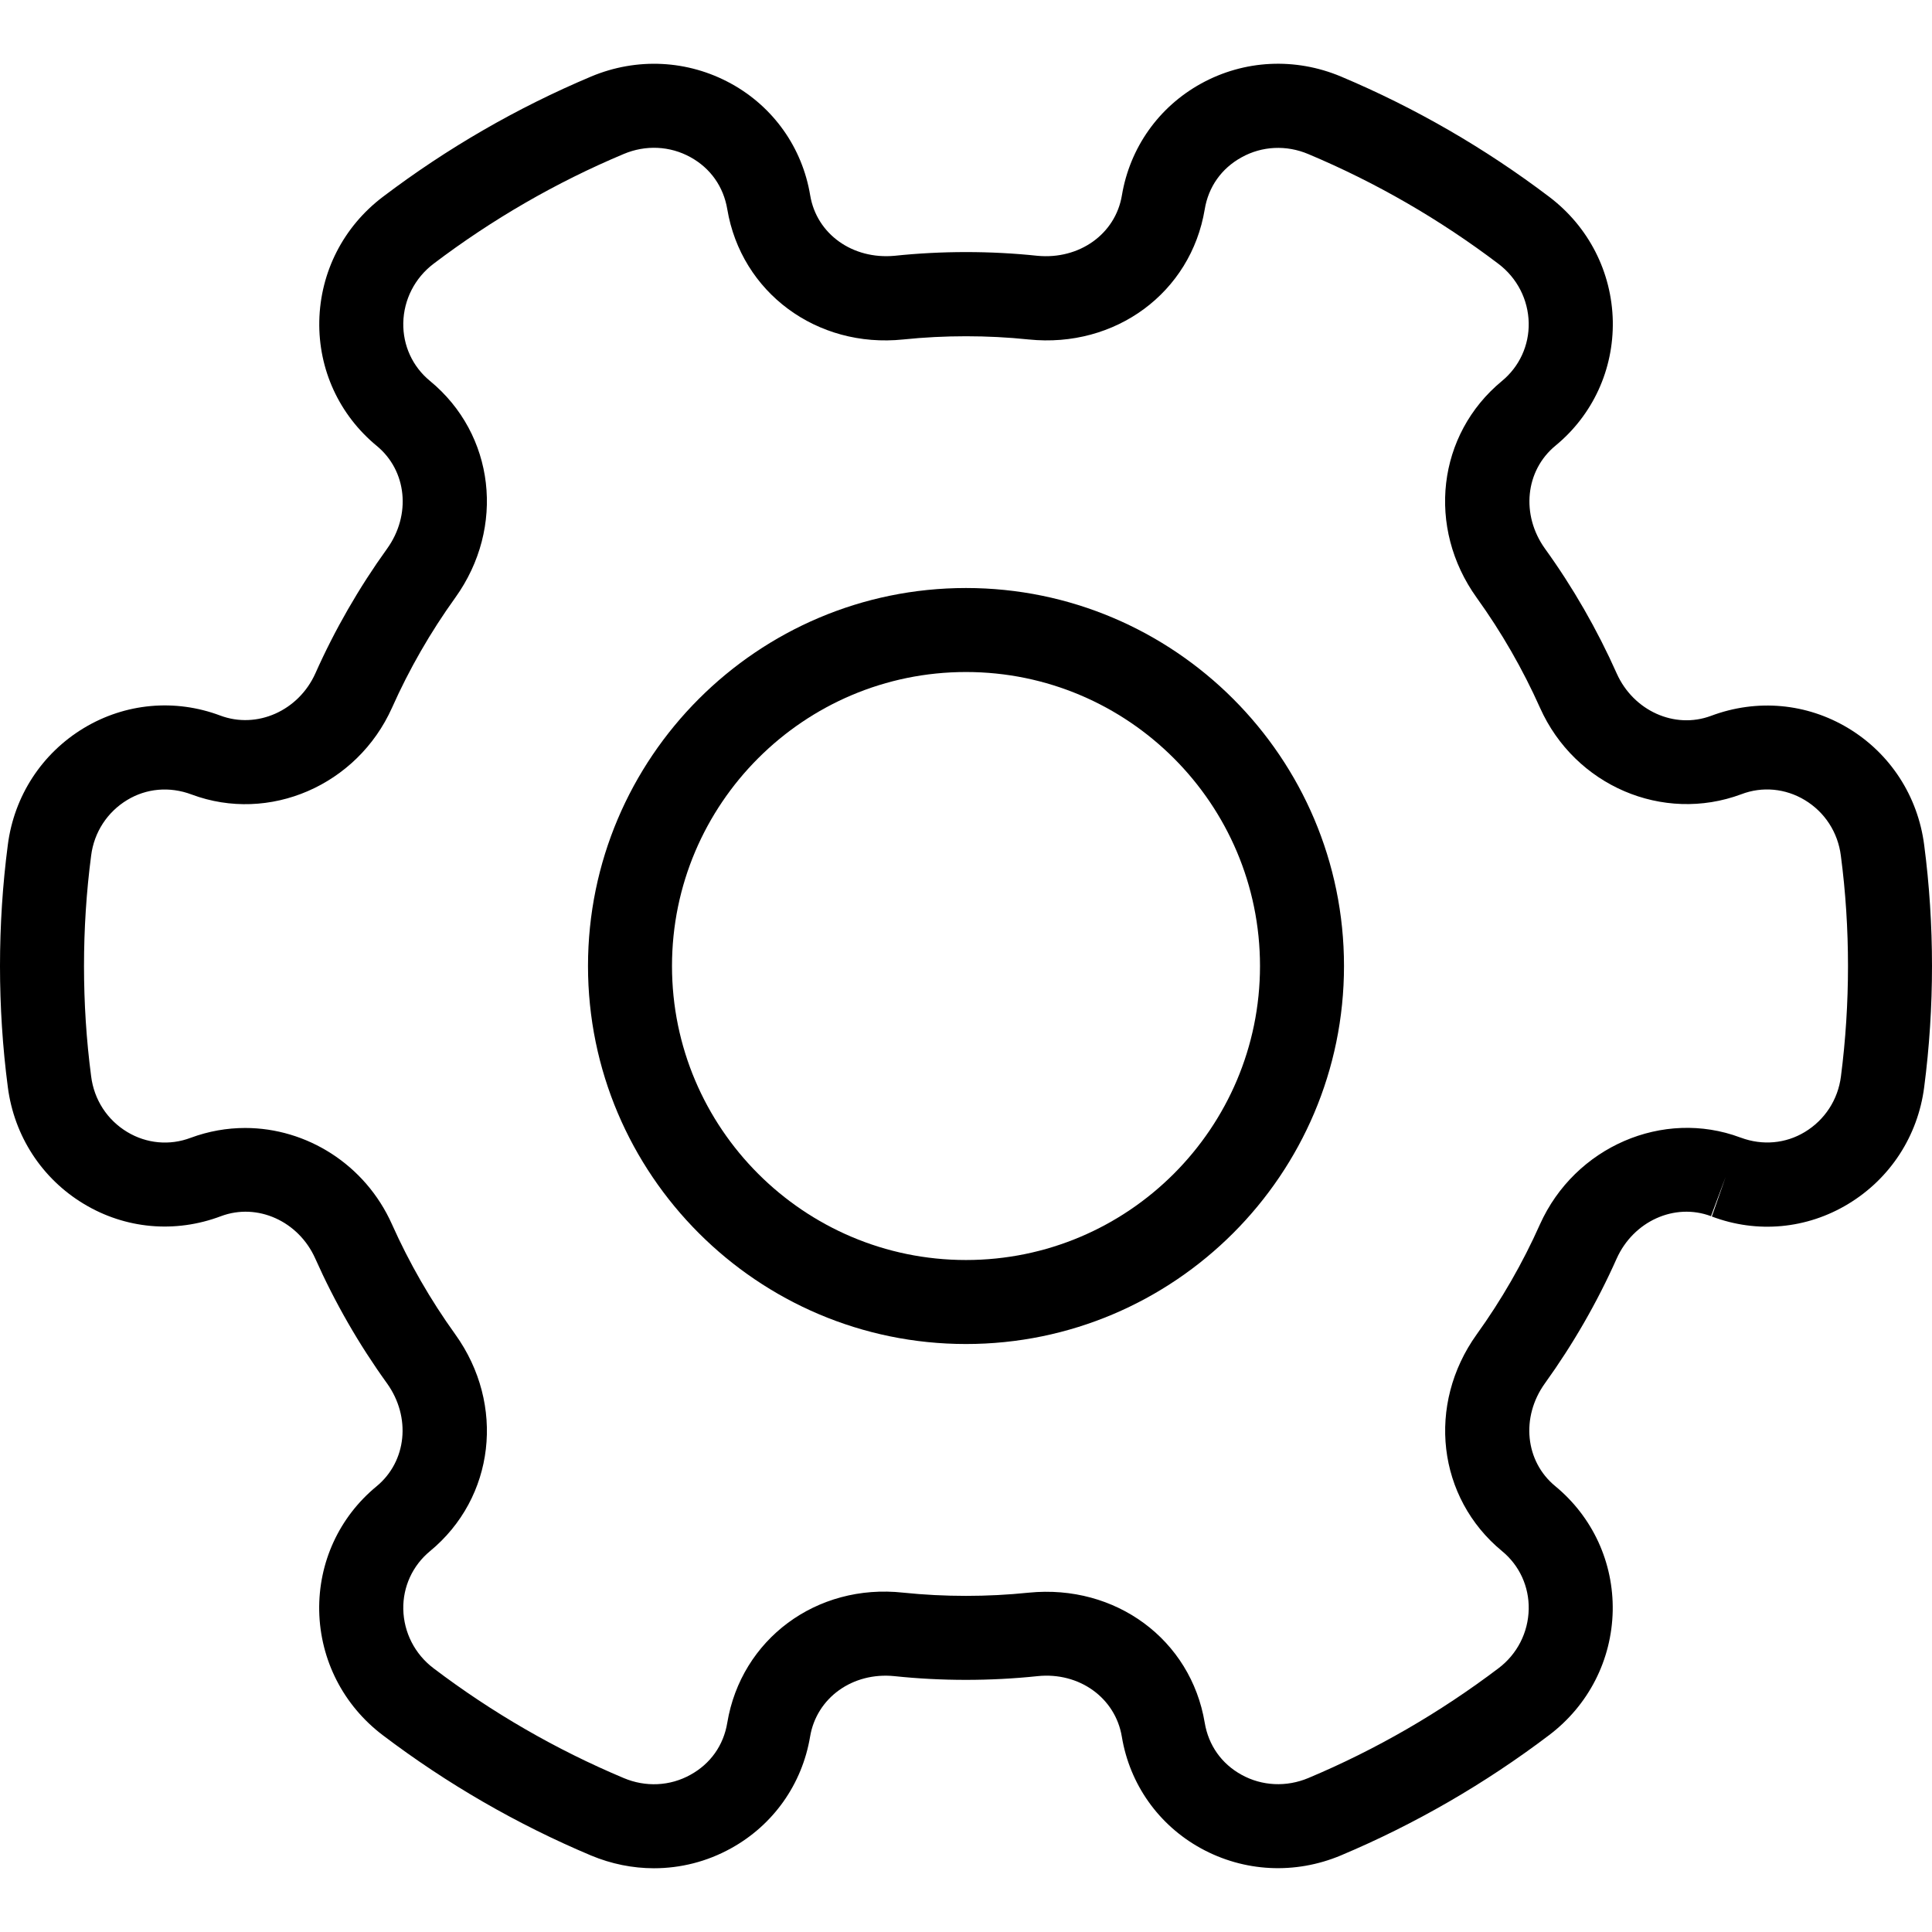
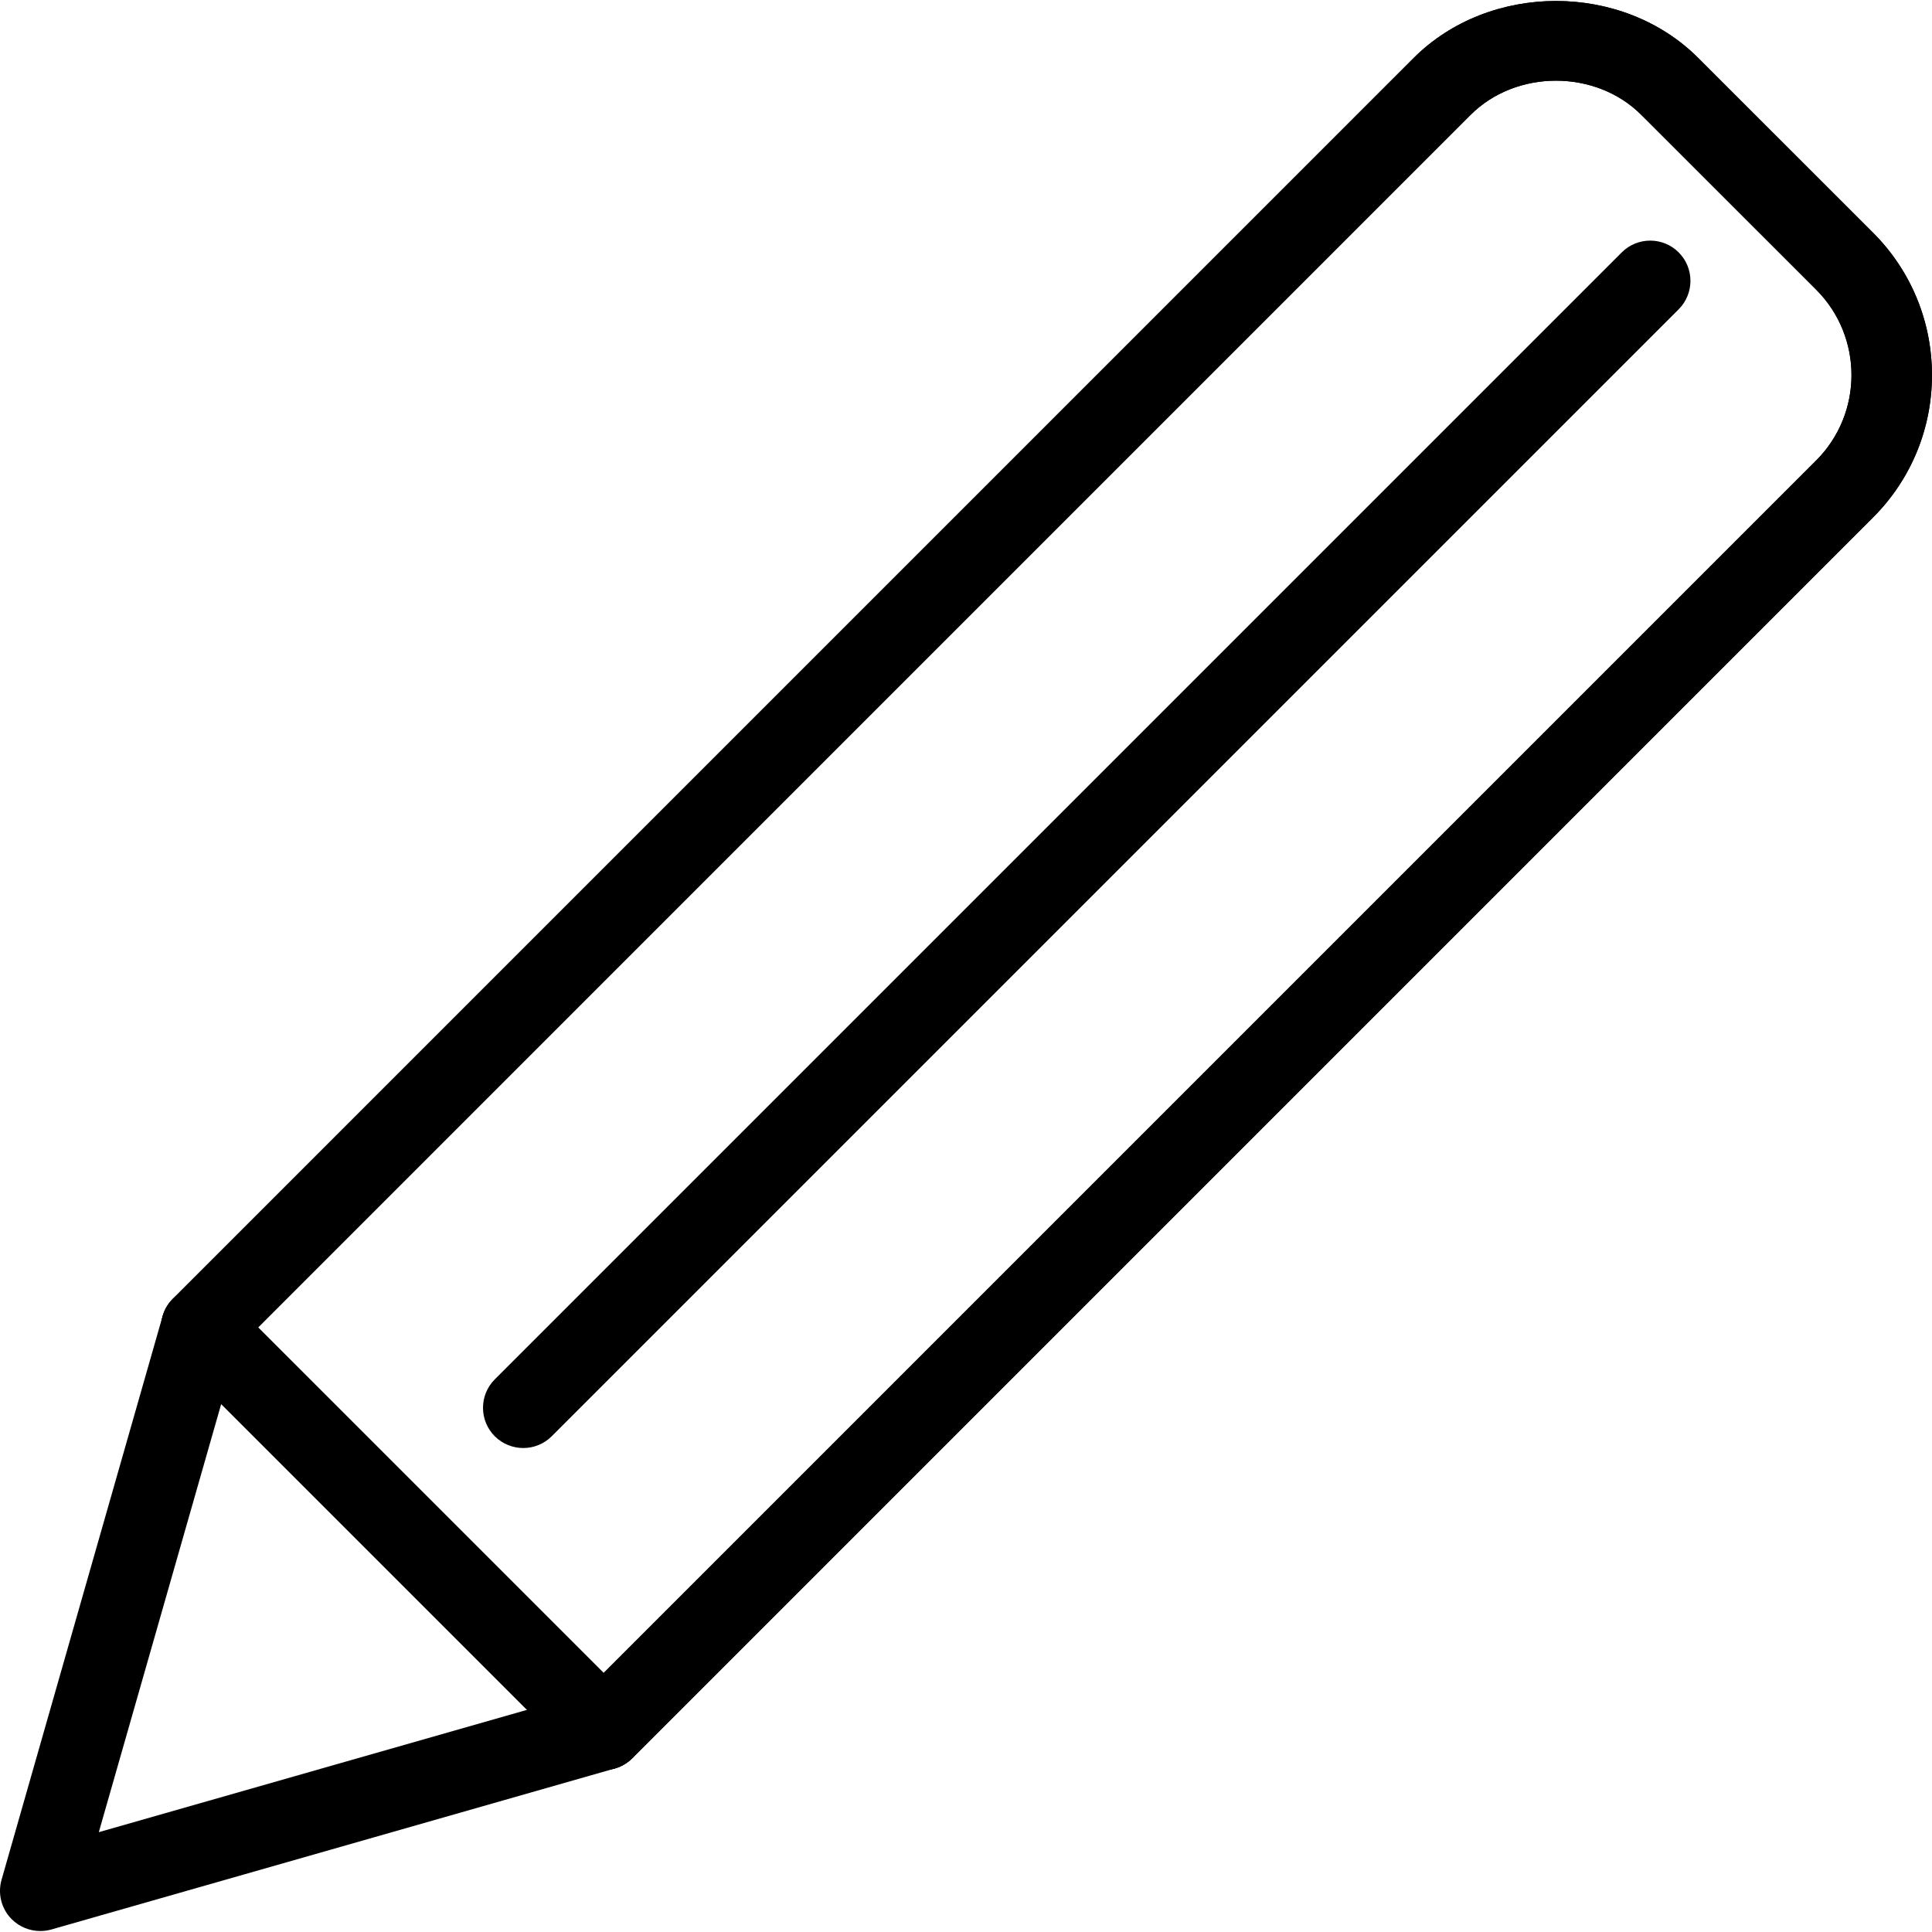
- <svg xmlns="http://www.w3.org/2000/svg" version="1.1" id="Capa_1" x="0px" y="0px" viewBox="0 0 490.667 490.667" style="enable-background:new 0 0 490.667 490.667;" xml:space="preserve">
+ <svg xmlns="http://www.w3.org/2000/svg" version="1.1" id="Capa_1" x="0px" y="0px" viewBox="0 0 512.009 512.009" style="enable-background:new 0 0 512.009 512.009;" xml:space="preserve">
  <g>
    <g>
-       <path d="M488.683,214.617c-1.6-12.437-8.64-23.275-19.307-29.696c-10.496-6.315-23.125-7.509-34.837-3.115    c-9.28,3.456-19.712-1.323-23.936-10.752c-4.971-11.157-11.093-21.824-18.219-31.701c-6.165-8.597-5.013-19.84,2.645-26.155    c9.493-7.808,14.784-19.328,14.571-31.637c-0.256-12.459-6.123-23.979-16.149-31.573c-16.299-12.352-34.091-22.635-52.885-30.549    c-11.627-4.885-24.597-4.245-35.541,1.792c-10.752,5.931-18.069,16.277-20.096,28.373c-1.643,9.856-10.837,16.363-21.44,15.36    c-11.904-1.259-24.341-1.259-36.309,0c-10.645,0.981-19.776-5.504-21.419-15.36c-2.005-12.117-9.344-22.464-20.096-28.373    c-10.944-6.016-23.915-6.677-35.541-1.792c-18.795,7.915-36.587,18.197-52.885,30.549c-10.027,7.595-15.893,19.093-16.149,31.573    c-0.235,12.309,5.077,23.829,14.592,31.68c7.659,6.293,8.789,17.536,2.624,26.112c-7.125,9.899-13.269,20.565-18.219,31.68    c-4.267,9.472-14.805,14.208-24.171,10.688c-11.477-4.309-24.107-3.157-34.624,3.179c-10.667,6.443-17.707,17.259-19.307,29.675    C0.661,224.708,0,235.055,0,245.337c0,10.283,0.661,20.629,1.984,30.72c1.6,12.437,8.64,23.275,19.307,29.696    c10.496,6.336,23.147,7.531,34.837,3.115c9.301-3.477,19.733,1.323,23.936,10.752c4.971,11.157,11.093,21.824,18.219,31.701    c6.165,8.597,5.013,19.84-2.645,26.155c-9.493,7.808-14.784,19.328-14.571,31.637c0.256,12.459,6.123,23.979,16.149,31.573    c16.299,12.352,34.091,22.635,52.885,30.549c5.163,2.155,10.581,3.243,15.979,3.243c6.763,0,13.483-1.685,19.563-5.056    c10.752-5.931,18.069-16.277,20.096-28.373c1.643-9.856,10.795-16.448,21.44-15.36c11.904,1.259,24.341,1.259,36.309,0    c10.581-1.109,19.776,5.504,21.419,15.36c2.005,12.117,9.344,22.464,20.096,28.373c10.944,6.016,23.915,6.677,35.541,1.792    c18.795-7.915,36.587-18.197,52.885-30.549c10.027-7.595,15.893-19.093,16.149-31.573c0.213-12.309-5.099-23.829-14.592-31.659    c-7.659-6.293-8.789-17.536-2.624-26.112c7.125-9.899,13.269-20.565,18.219-31.68c4.245-9.451,14.656-14.251,23.957-10.773    l3.733-9.984l-3.52,10.069c11.52,4.352,24.107,3.179,34.624-3.179c10.667-6.443,17.707-17.259,19.307-29.675    c1.323-10.133,1.984-20.48,1.984-30.763C490.667,235.055,490.005,224.708,488.683,214.617z M467.541,273.369    c-0.747,5.931-4.117,11.072-9.173,14.123c-4.864,2.944-10.731,3.477-16.213,1.451l-0.192-0.064    c-19.584-7.317-41.984,2.347-50.859,22.059c-4.373,9.813-9.771,19.2-16.064,27.947c-12.779,17.835-10.027,41.493,6.443,55.061    c4.416,3.627,6.869,9.003,6.763,14.72c-0.128,5.931-2.901,11.413-7.68,15.019c-14.912,11.285-31.125,20.672-48.299,27.883    c-5.547,2.325-11.755,2.048-16.96-0.832c-5.077-2.795-8.384-7.488-9.344-13.205c-3.52-21.12-22.613-35.243-44.693-33.045    c-10.496,1.088-21.397,1.088-31.851,0c-22.08-2.432-41.195,11.883-44.715,33.045c-0.939,5.717-4.267,10.411-9.344,13.205    c-5.205,2.901-11.413,3.179-16.96,0.832c-17.173-7.211-33.408-16.597-48.299-27.883c-4.757-3.605-7.552-9.088-7.68-14.997    c-0.107-5.717,2.368-11.093,6.784-14.741c16.469-13.568,19.221-37.227,6.421-55.061c-6.293-8.747-11.691-18.133-16.085-27.968    c-6.805-15.211-21.696-24.448-37.269-24.448c-4.629,0-9.301,0.811-13.845,2.496c-5.355,2.027-11.221,1.472-16.107-1.472    c-5.077-3.051-8.427-8.192-9.173-14.144c-1.216-9.216-1.813-18.645-1.813-28.011c0-9.365,0.597-18.795,1.813-28.053    c0.747-5.931,4.117-11.072,9.173-14.123c4.843-2.923,10.709-3.499,16.341-1.387c19.712,7.36,42.048-2.304,50.901-22.037    c4.373-9.813,9.771-19.2,16.064-27.947c12.8-17.835,10.048-41.515-6.443-55.061c-4.416-3.627-6.869-9.003-6.763-14.72    c0.128-5.931,2.923-11.392,7.68-15.019c14.891-11.285,31.125-20.672,48.299-27.883c5.547-2.347,11.755-2.069,16.96,0.811    c5.077,2.795,8.384,7.488,9.344,13.205c3.541,21.141,22.741,35.371,44.693,33.088c10.496-1.088,21.397-1.088,31.851,0    c22.059,2.261,41.195-11.904,44.715-33.045c0.939-5.717,4.267-10.411,9.344-13.205c5.205-2.901,11.413-3.179,16.96-0.832    c17.173,7.211,33.408,16.597,48.299,27.883c4.757,3.605,7.552,9.088,7.68,14.997c0.107,5.717-2.368,11.093-6.784,14.741    c-16.469,13.568-19.221,37.227-6.421,55.061c6.293,8.747,11.691,18.133,16.085,27.968c8.832,19.733,31.168,29.355,51.115,21.931    c5.333-2.048,11.221-1.472,16.107,1.472c5.077,3.051,8.427,8.192,9.173,14.144c1.216,9.216,1.813,18.645,1.813,28.011    C469.333,254.703,468.736,264.132,467.541,273.369z" />
+       <path d="M496.393,61.679l-46.336-46.315c-20.096-20.117-55.211-20.16-75.413,0L45.79,344.218c-1.301,1.28-2.219,2.859-2.709,4.608    L0.414,498.159c-1.067,3.733-0.043,7.744,2.709,10.475c2.027,2.027,4.757,3.115,7.552,3.115c0.981,0,1.963-0.128,2.944-0.405    l149.333-42.667c1.728-0.491,3.328-1.429,4.608-2.709l328.832-328.832c10.069-10.091,15.616-23.488,15.616-37.717    C512.009,85.167,506.462,71.77,496.393,61.679z M481.31,122.031L154.42,448.922L26.185,485.551l36.651-128.213L389.726,30.447    c12.096-12.096,33.195-12.075,45.248,0l46.336,46.315C493.79,89.242,493.79,109.551,481.31,122.031z" />
    </g>
  </g>
  <g>
    <g>
-       <path d="M245.333,149.337c-52.928,0-96,43.072-96,96c0,52.928,43.072,96,96,96c52.928,0,96-43.072,96-96    C341.333,192.409,298.261,149.337,245.333,149.337z M245.333,320.004c-41.173,0-74.667-33.493-74.667-74.667    s33.493-74.667,74.667-74.667S320,204.164,320,245.337S286.507,320.004,245.333,320.004z" />
+       <path d="M496.393,61.679l-46.336-46.315c-20.096-20.117-55.211-20.16-75.413,0L45.812,344.218c-4.16,4.16-4.16,10.923,0,15.083    c4.16,4.16,10.923,4.16,15.083,0L389.726,30.447c12.096-12.096,33.195-12.075,45.248,0l46.336,46.315    c12.48,12.48,12.48,32.789,0,45.269L152.457,450.885c-4.16,4.16-4.16,10.923,0,15.083c2.091,2.069,4.821,3.115,7.552,3.115    s5.461-1.045,7.552-3.115l328.832-328.853C517.193,116.314,517.193,82.479,496.393,61.679z" />
+     </g>
+   </g>
+   <g>
+     <g>
+       <path d="M167.54,450.885L60.873,344.218c-4.16-4.16-10.923-4.16-15.083,0c-4.16,4.16-4.16,10.923,0,15.083l106.667,106.667    c2.091,2.069,4.821,3.115,7.552,3.115s5.461-1.045,7.531-3.115C171.7,461.807,171.7,455.045,167.54,450.885z" />
+     </g>
+   </g>
+   <g>
+     <g>
+       <path d="M444.873,66.885c-4.16-4.16-10.923-4.16-15.083,0L131.124,365.551c-4.16,4.16-4.16,10.923,0,15.083    c2.091,2.069,4.821,3.115,7.552,3.115s5.461-1.045,7.531-3.115L444.873,81.967C449.033,77.807,449.033,71.044,444.873,66.885z" />
    </g>
  </g>
  <g>
</g>
  <g>
</g>
  <g>
</g>
  <g>
</g>
  <g>
</g>
  <g>
</g>
  <g>
</g>
  <g>
</g>
  <g>
</g>
  <g>
</g>
  <g>
</g>
  <g>
</g>
  <g>
</g>
  <g>
</g>
  <g>
</g>
</svg>
